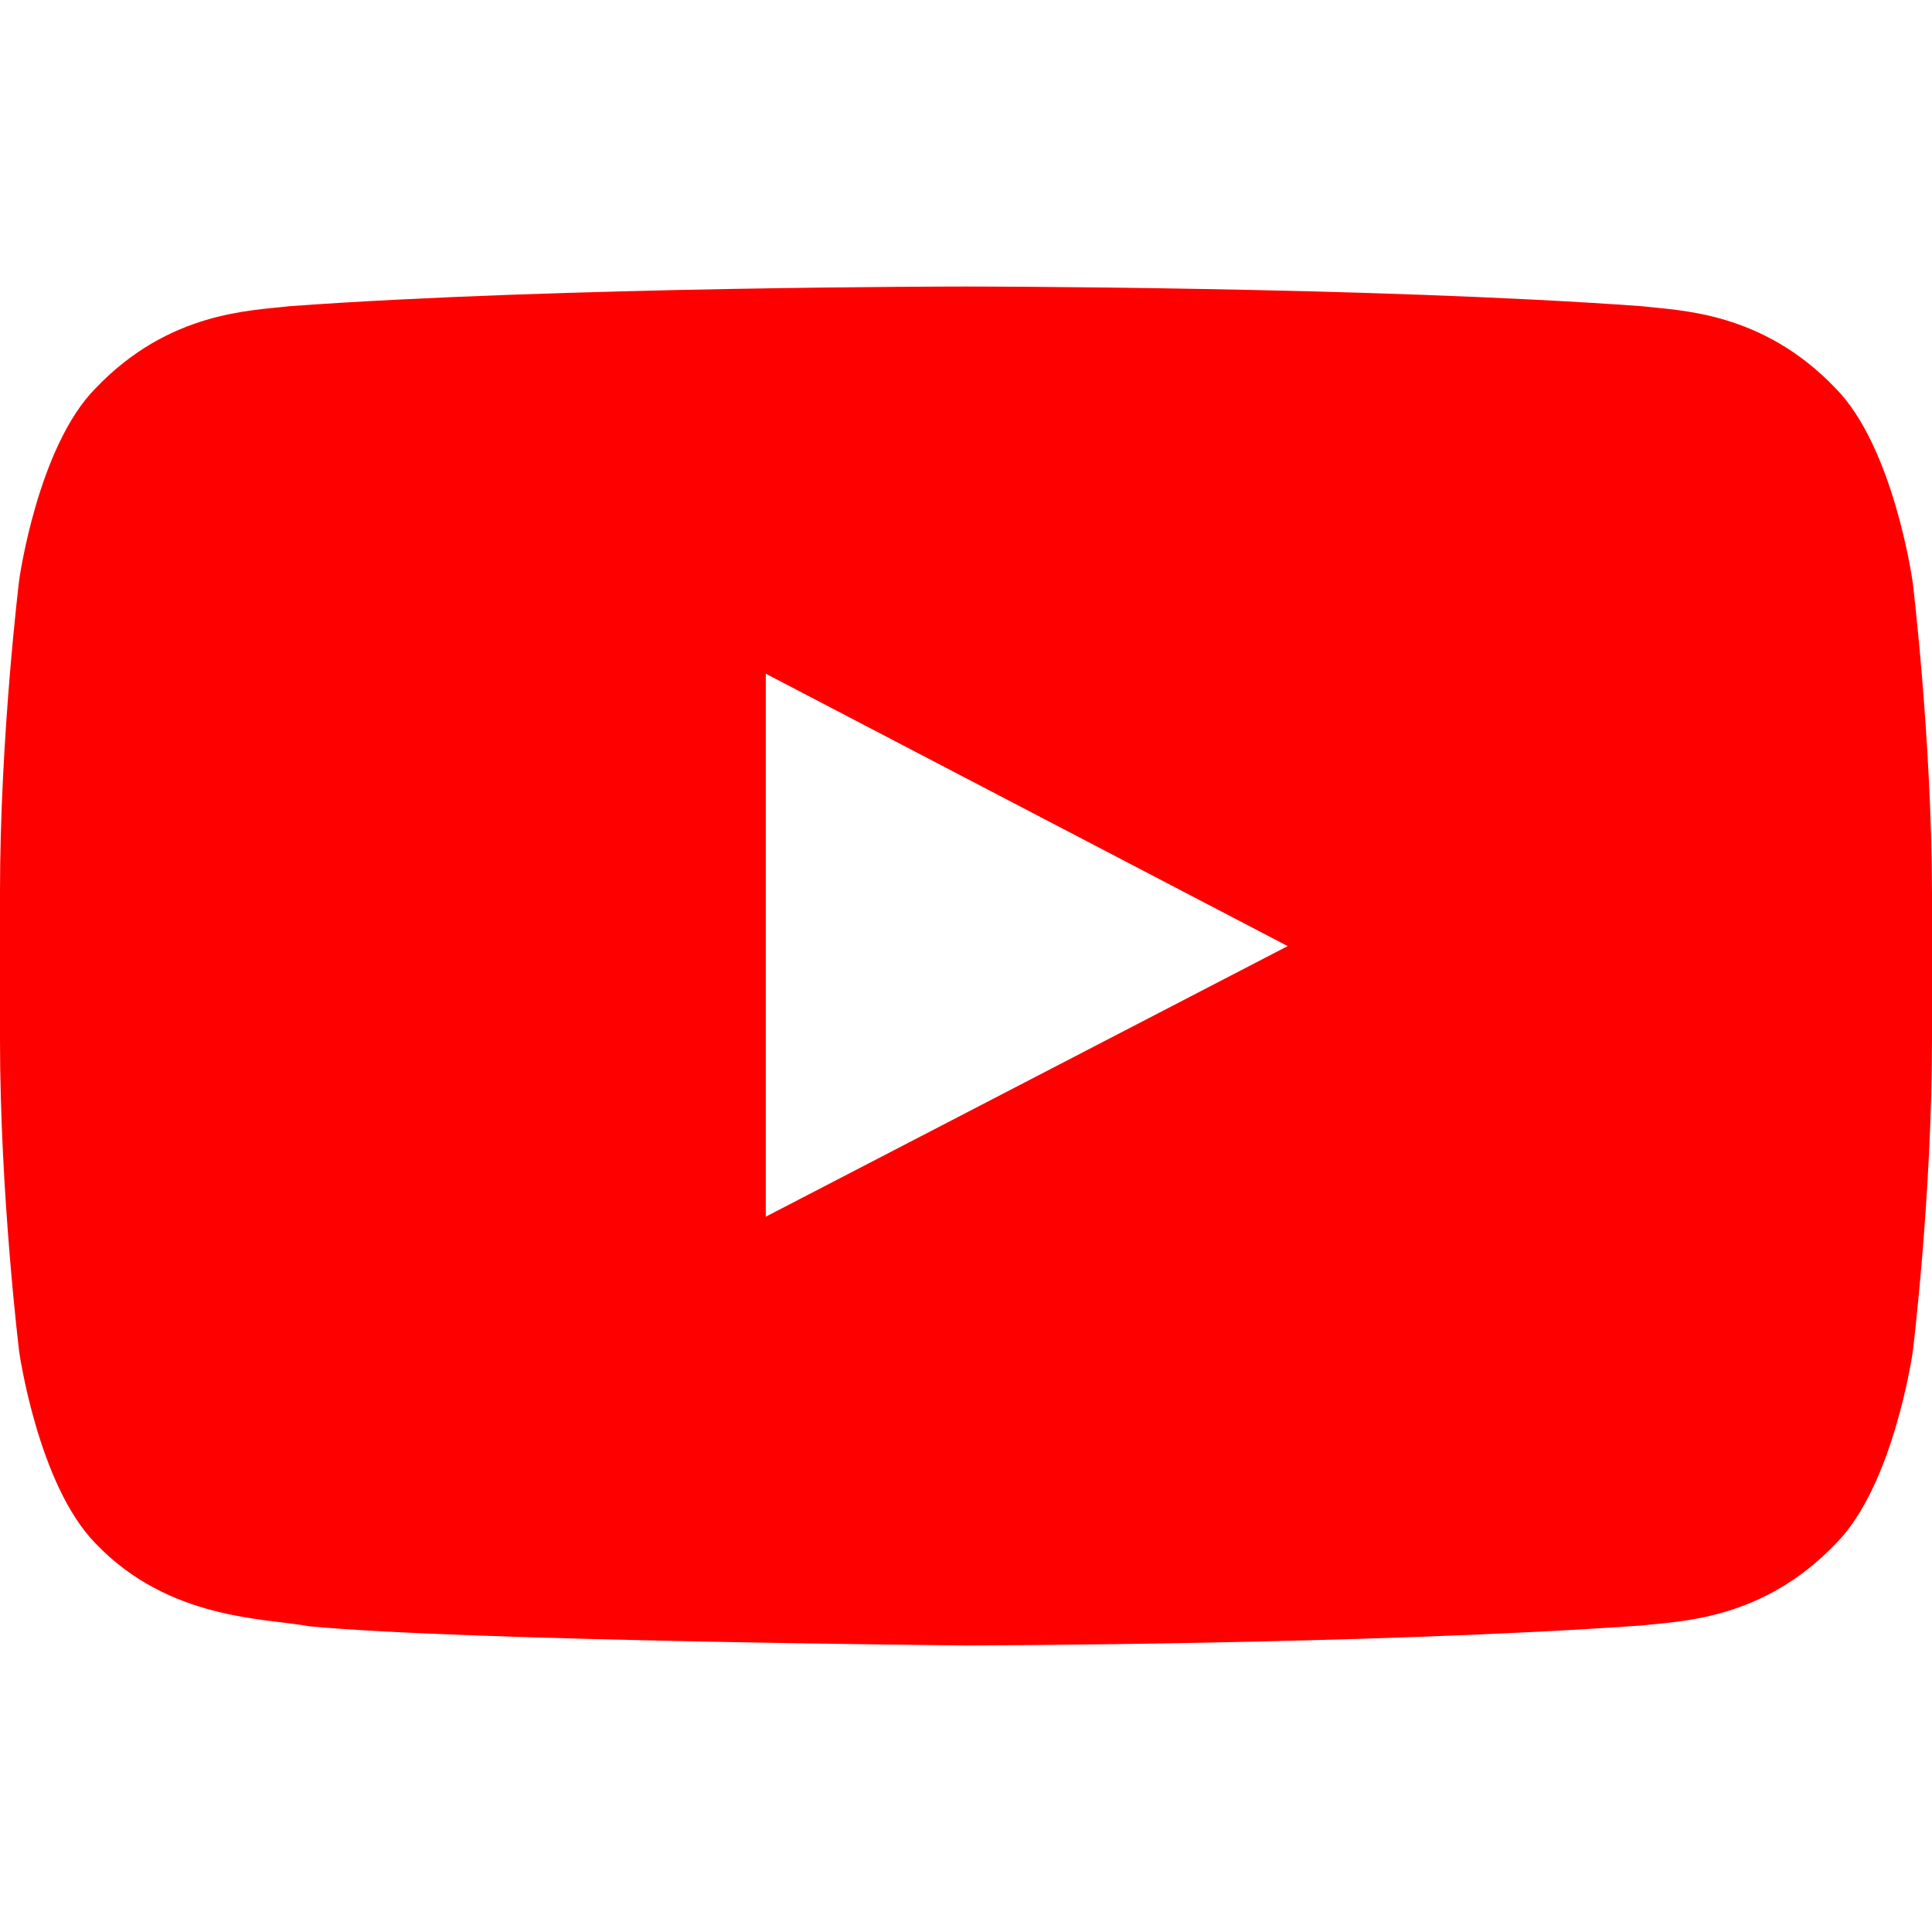
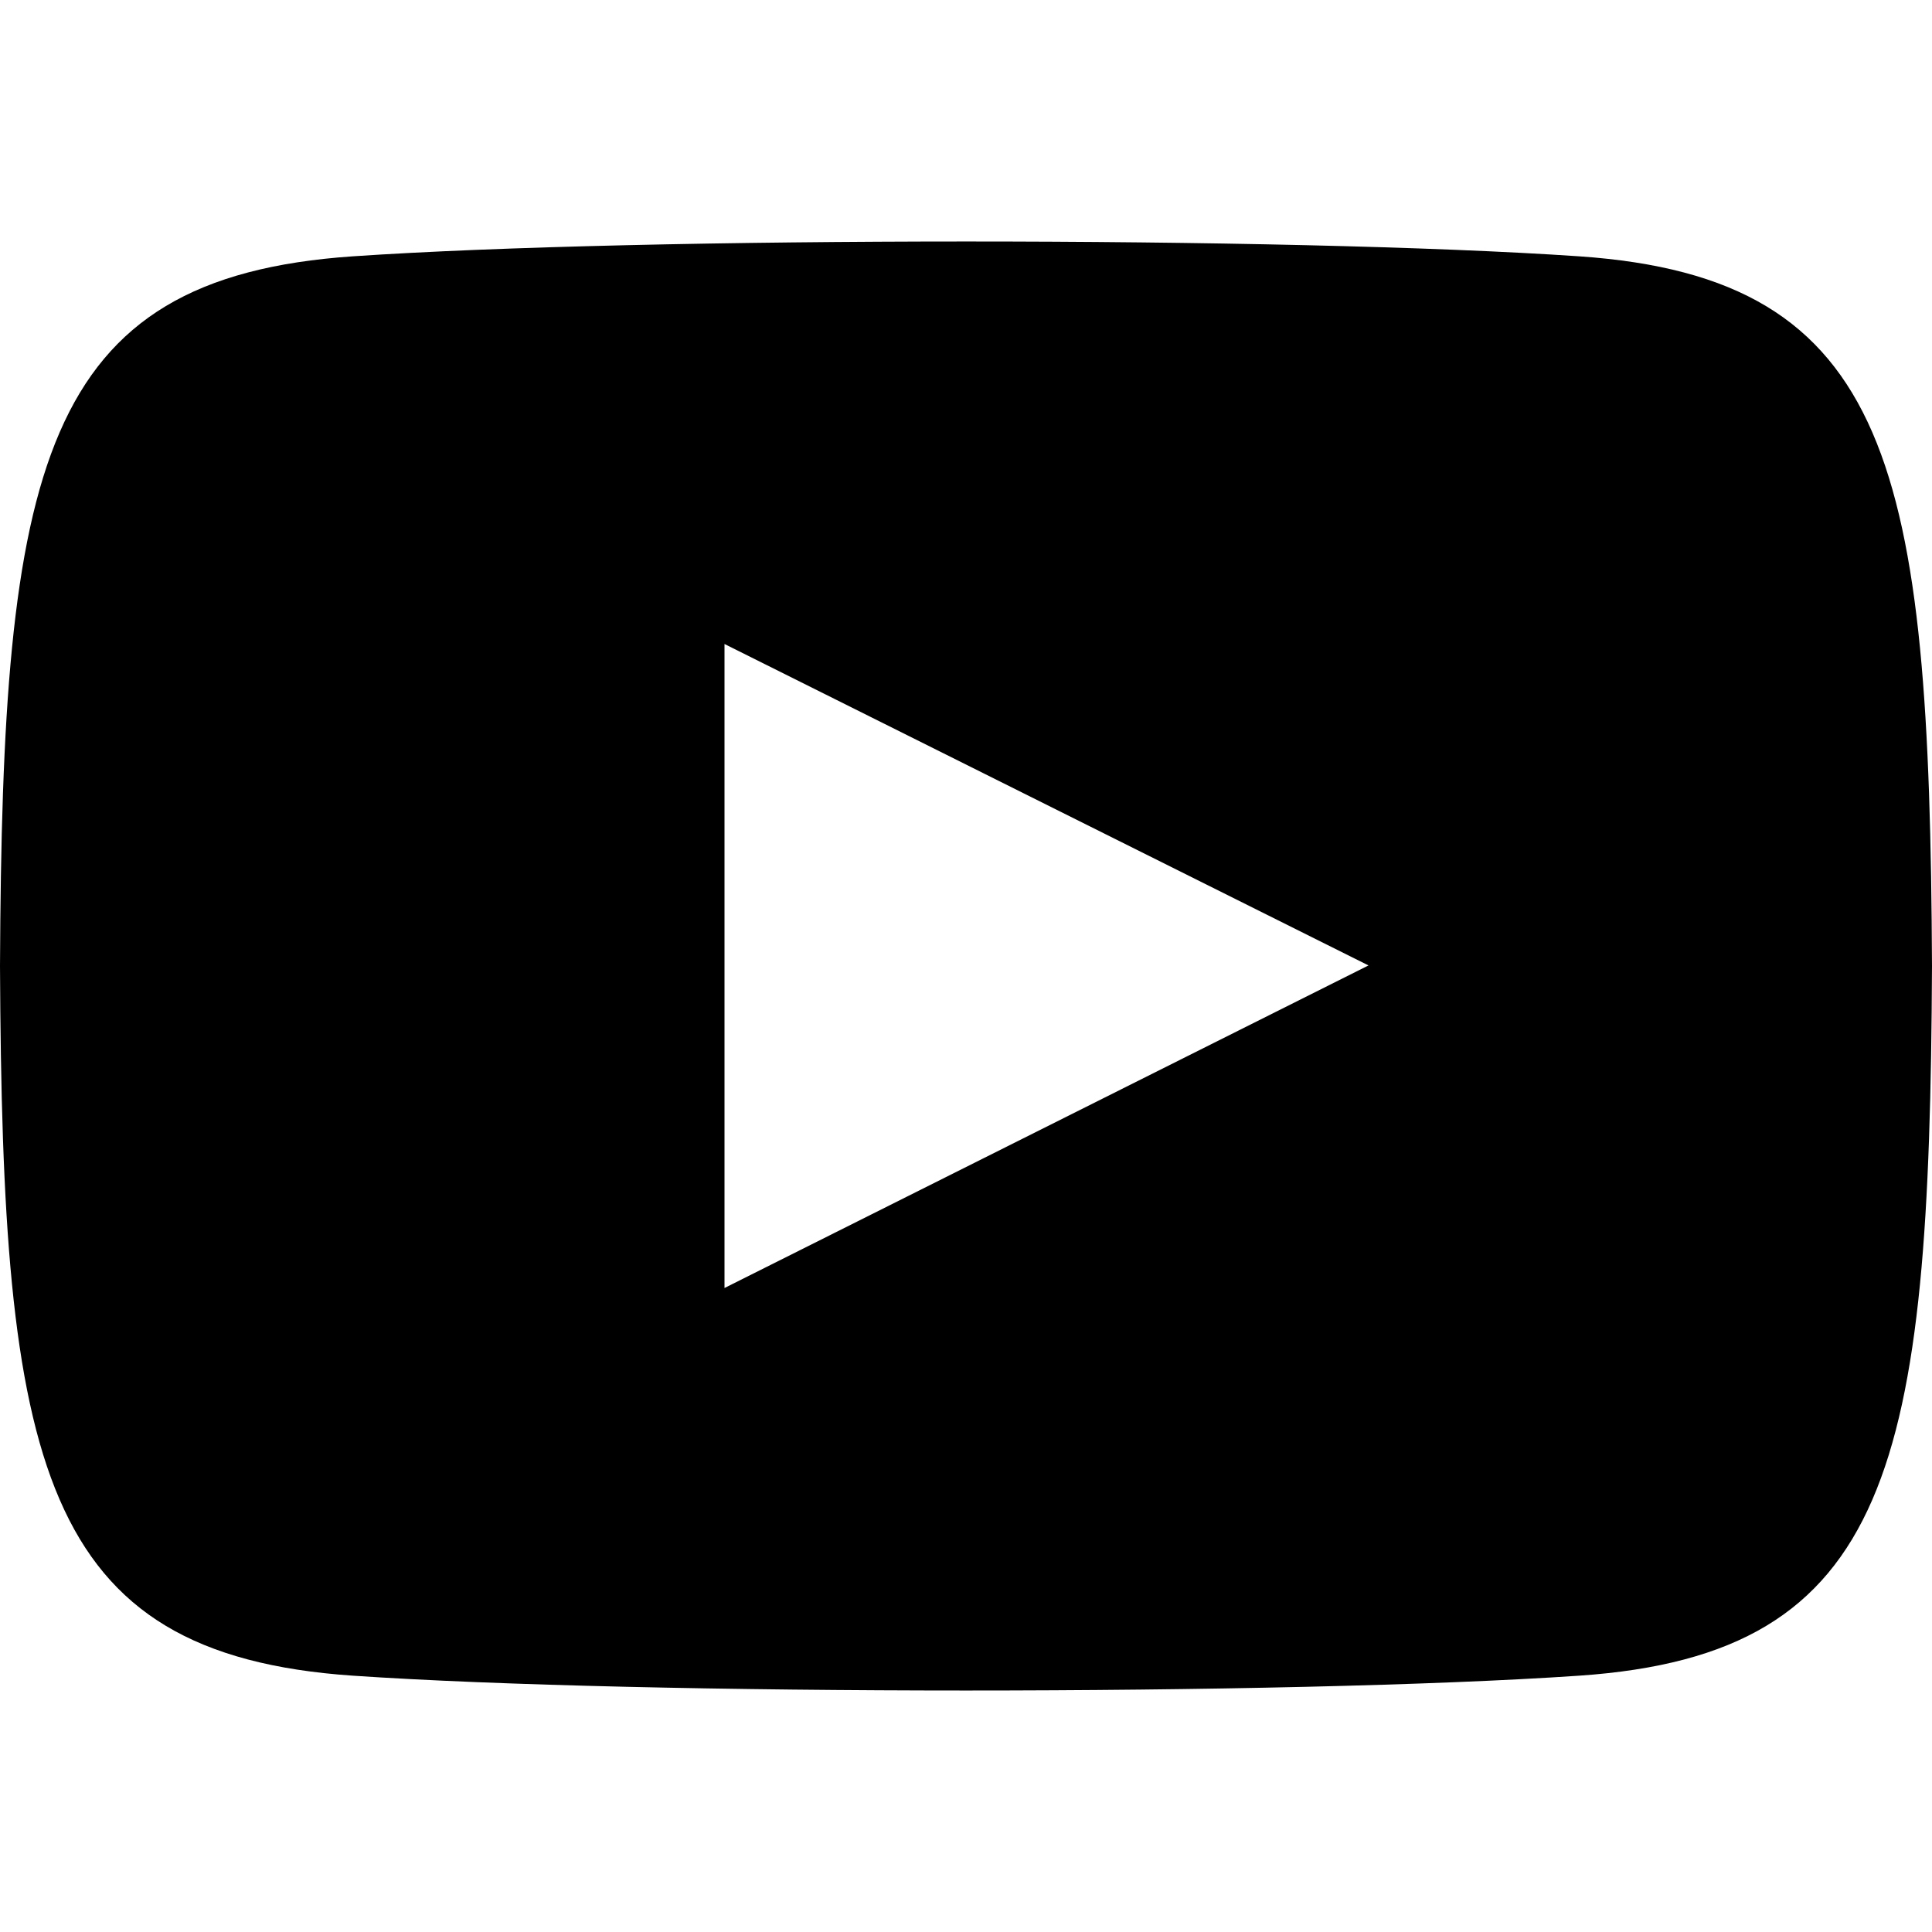
- <svg xmlns="http://www.w3.org/2000/svg" viewBox="0 0 333333 333333" shape-rendering="geometricPrecision" text-rendering="geometricPrecision" image-rendering="optimizeQuality" fill-rule="evenodd" clip-rule="evenodd">
-   <path d="M329930 100020s-3254-22976-13269-33065c-12691-13269-26901-13354-33397-14124-46609-3396-116614-3396-116614-3396h-122s-69973 0-116608 3396c-6522 793-20712 848-33397 14124C6501 77044 3316 100020 3316 100020S-1 126982-1 154001v25265c0 26962 3315 53979 3315 53979s3254 22976 13207 33082c12685 13269 29356 12838 36798 14254 26685 2547 113354 3315 113354 3315s70065-124 116675-3457c6522-770 20706-848 33397-14124 10021-10089 13269-33090 13269-33090s3319-26962 3319-53979v-25263c-67-26962-3384-53979-3384-53979l-18 18-2-2zM132123 209917v-93681l90046 46997-90046 46684z" fill="red" />
+ <svg xmlns="http://www.w3.org/2000/svg" width="24" height="24" viewBox="0 0 24 24">
+   <path d="M19.615 3.184c-3.604-.246-11.631-.245-15.23 0-3.897.266-4.356 2.62-4.385 8.816.029 6.185.484 8.549 4.385 8.816 3.6.245 11.626.246 15.23 0 3.897-.266 4.356-2.62 4.385-8.816-.029-6.185-.484-8.549-4.385-8.816zm-10.615 12.816v-8l8 3.993-8 4.007z" />
</svg>
